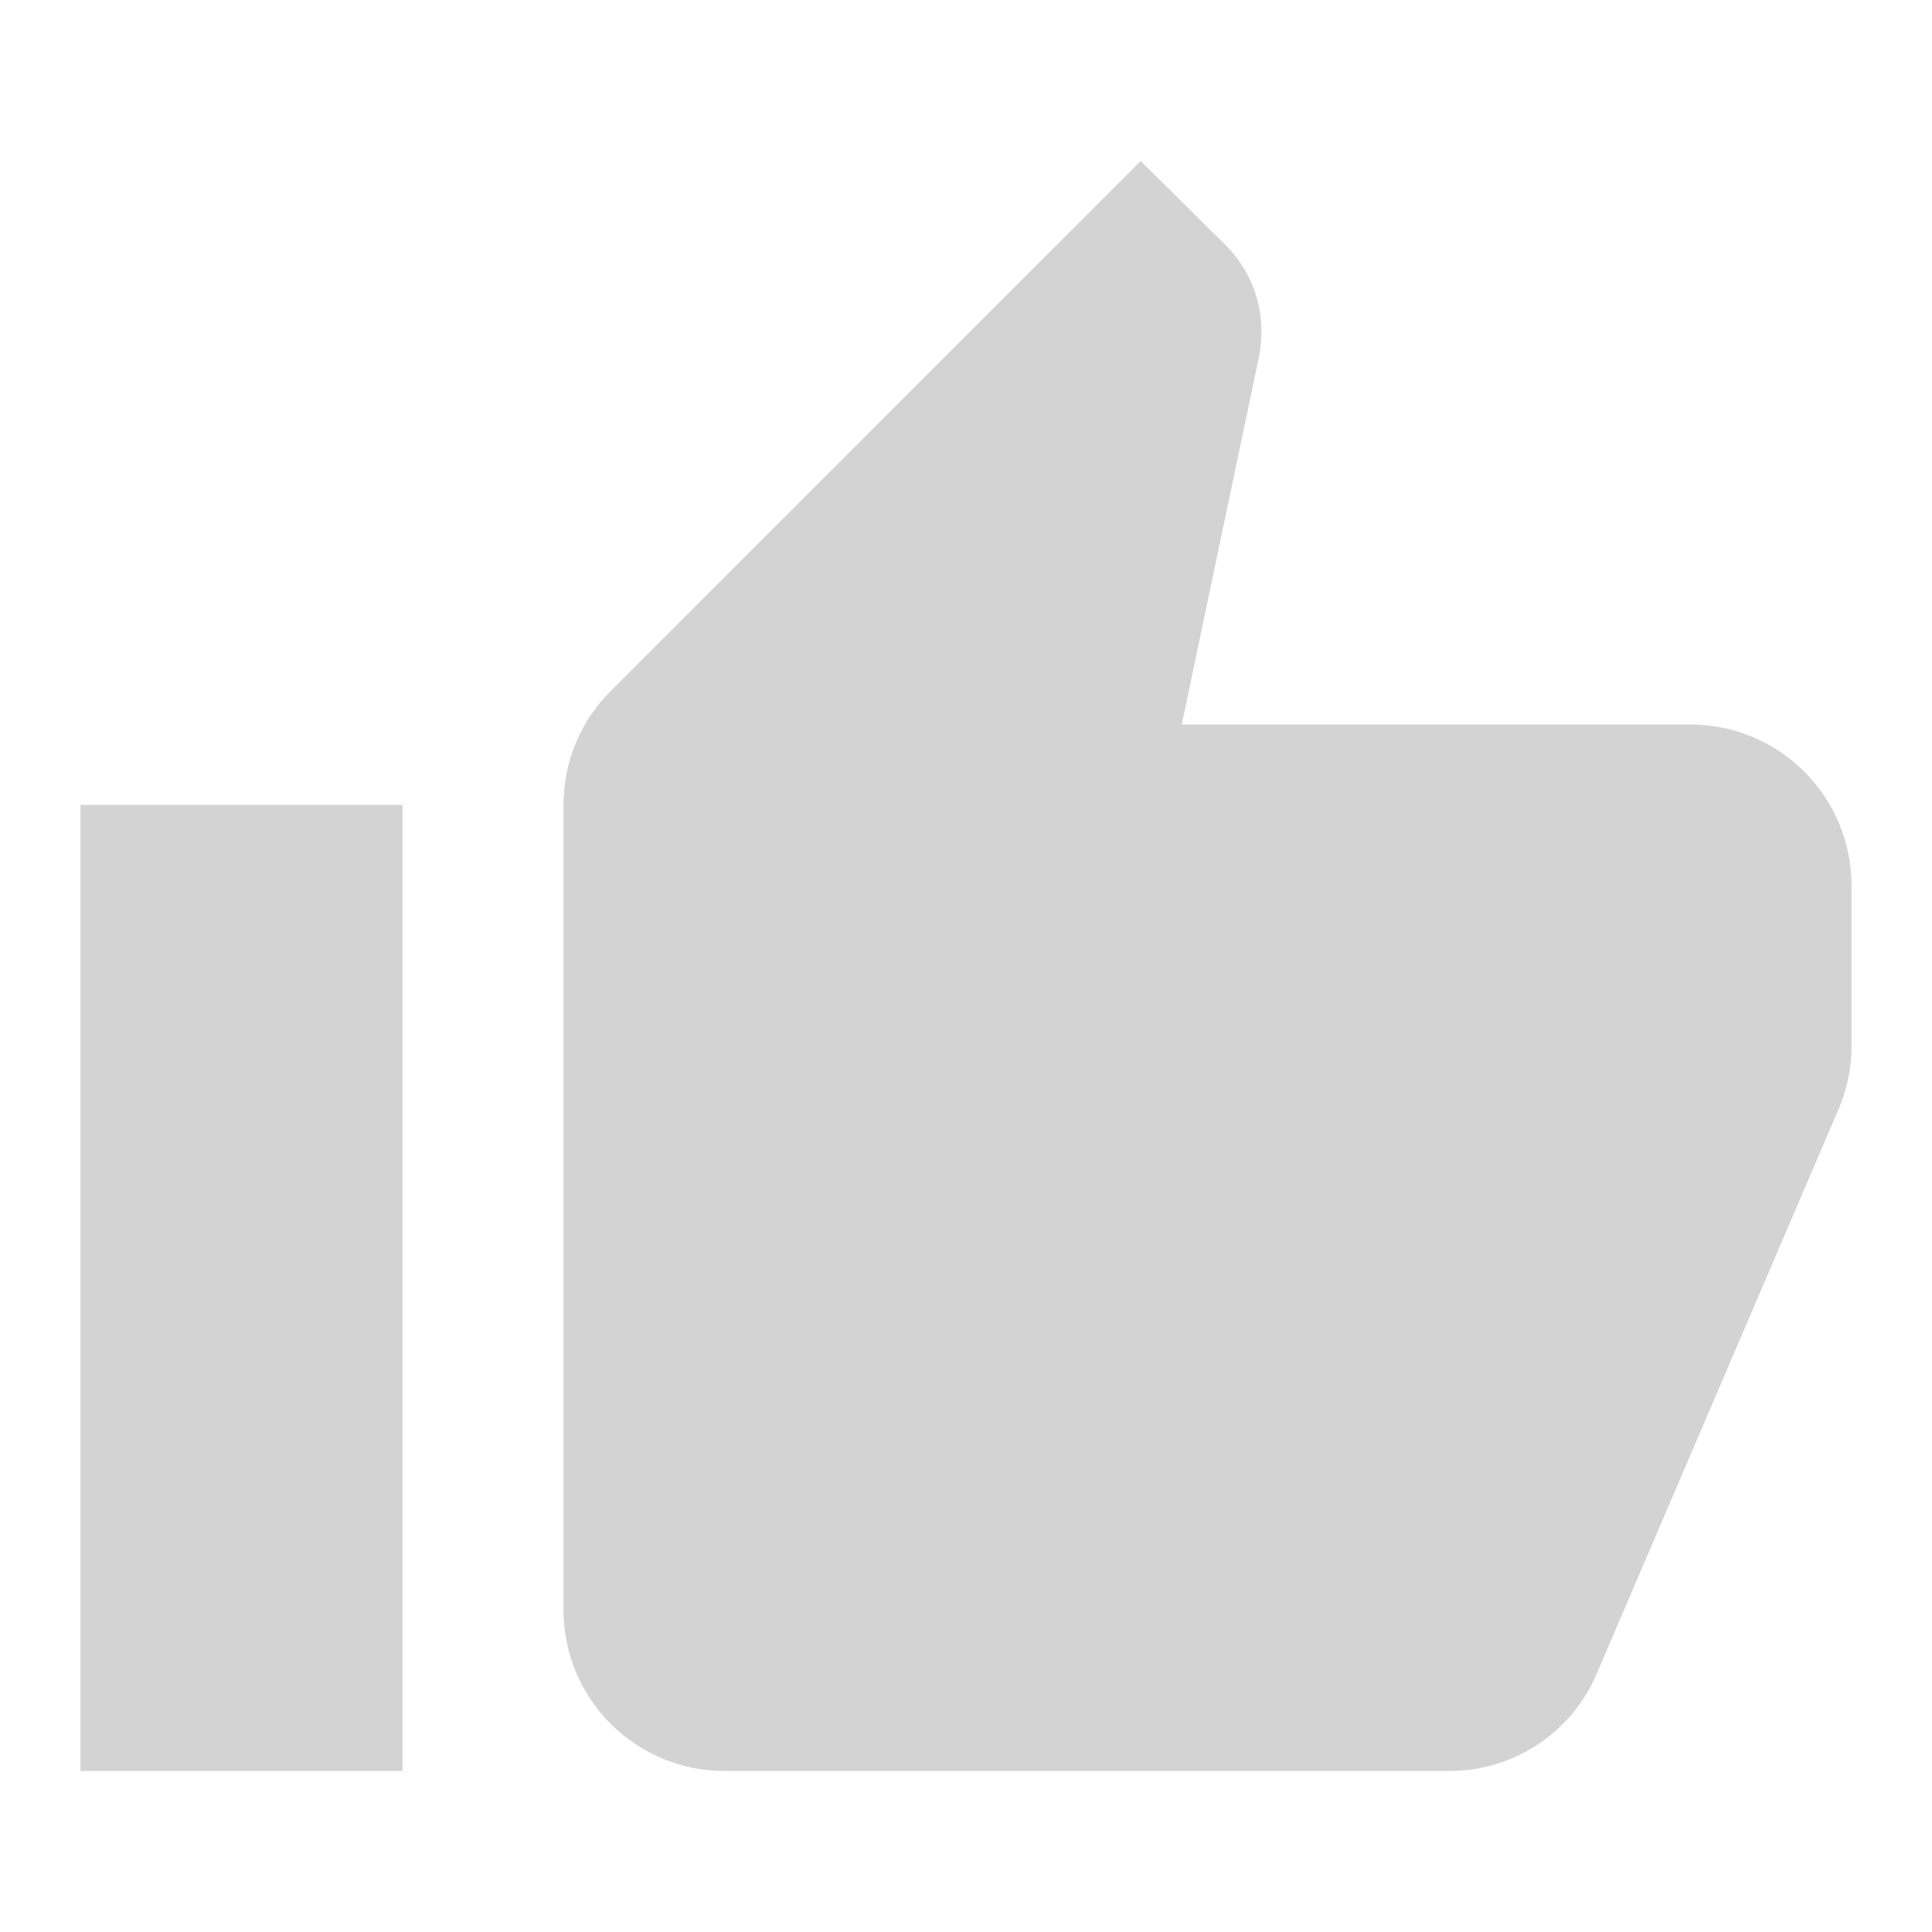
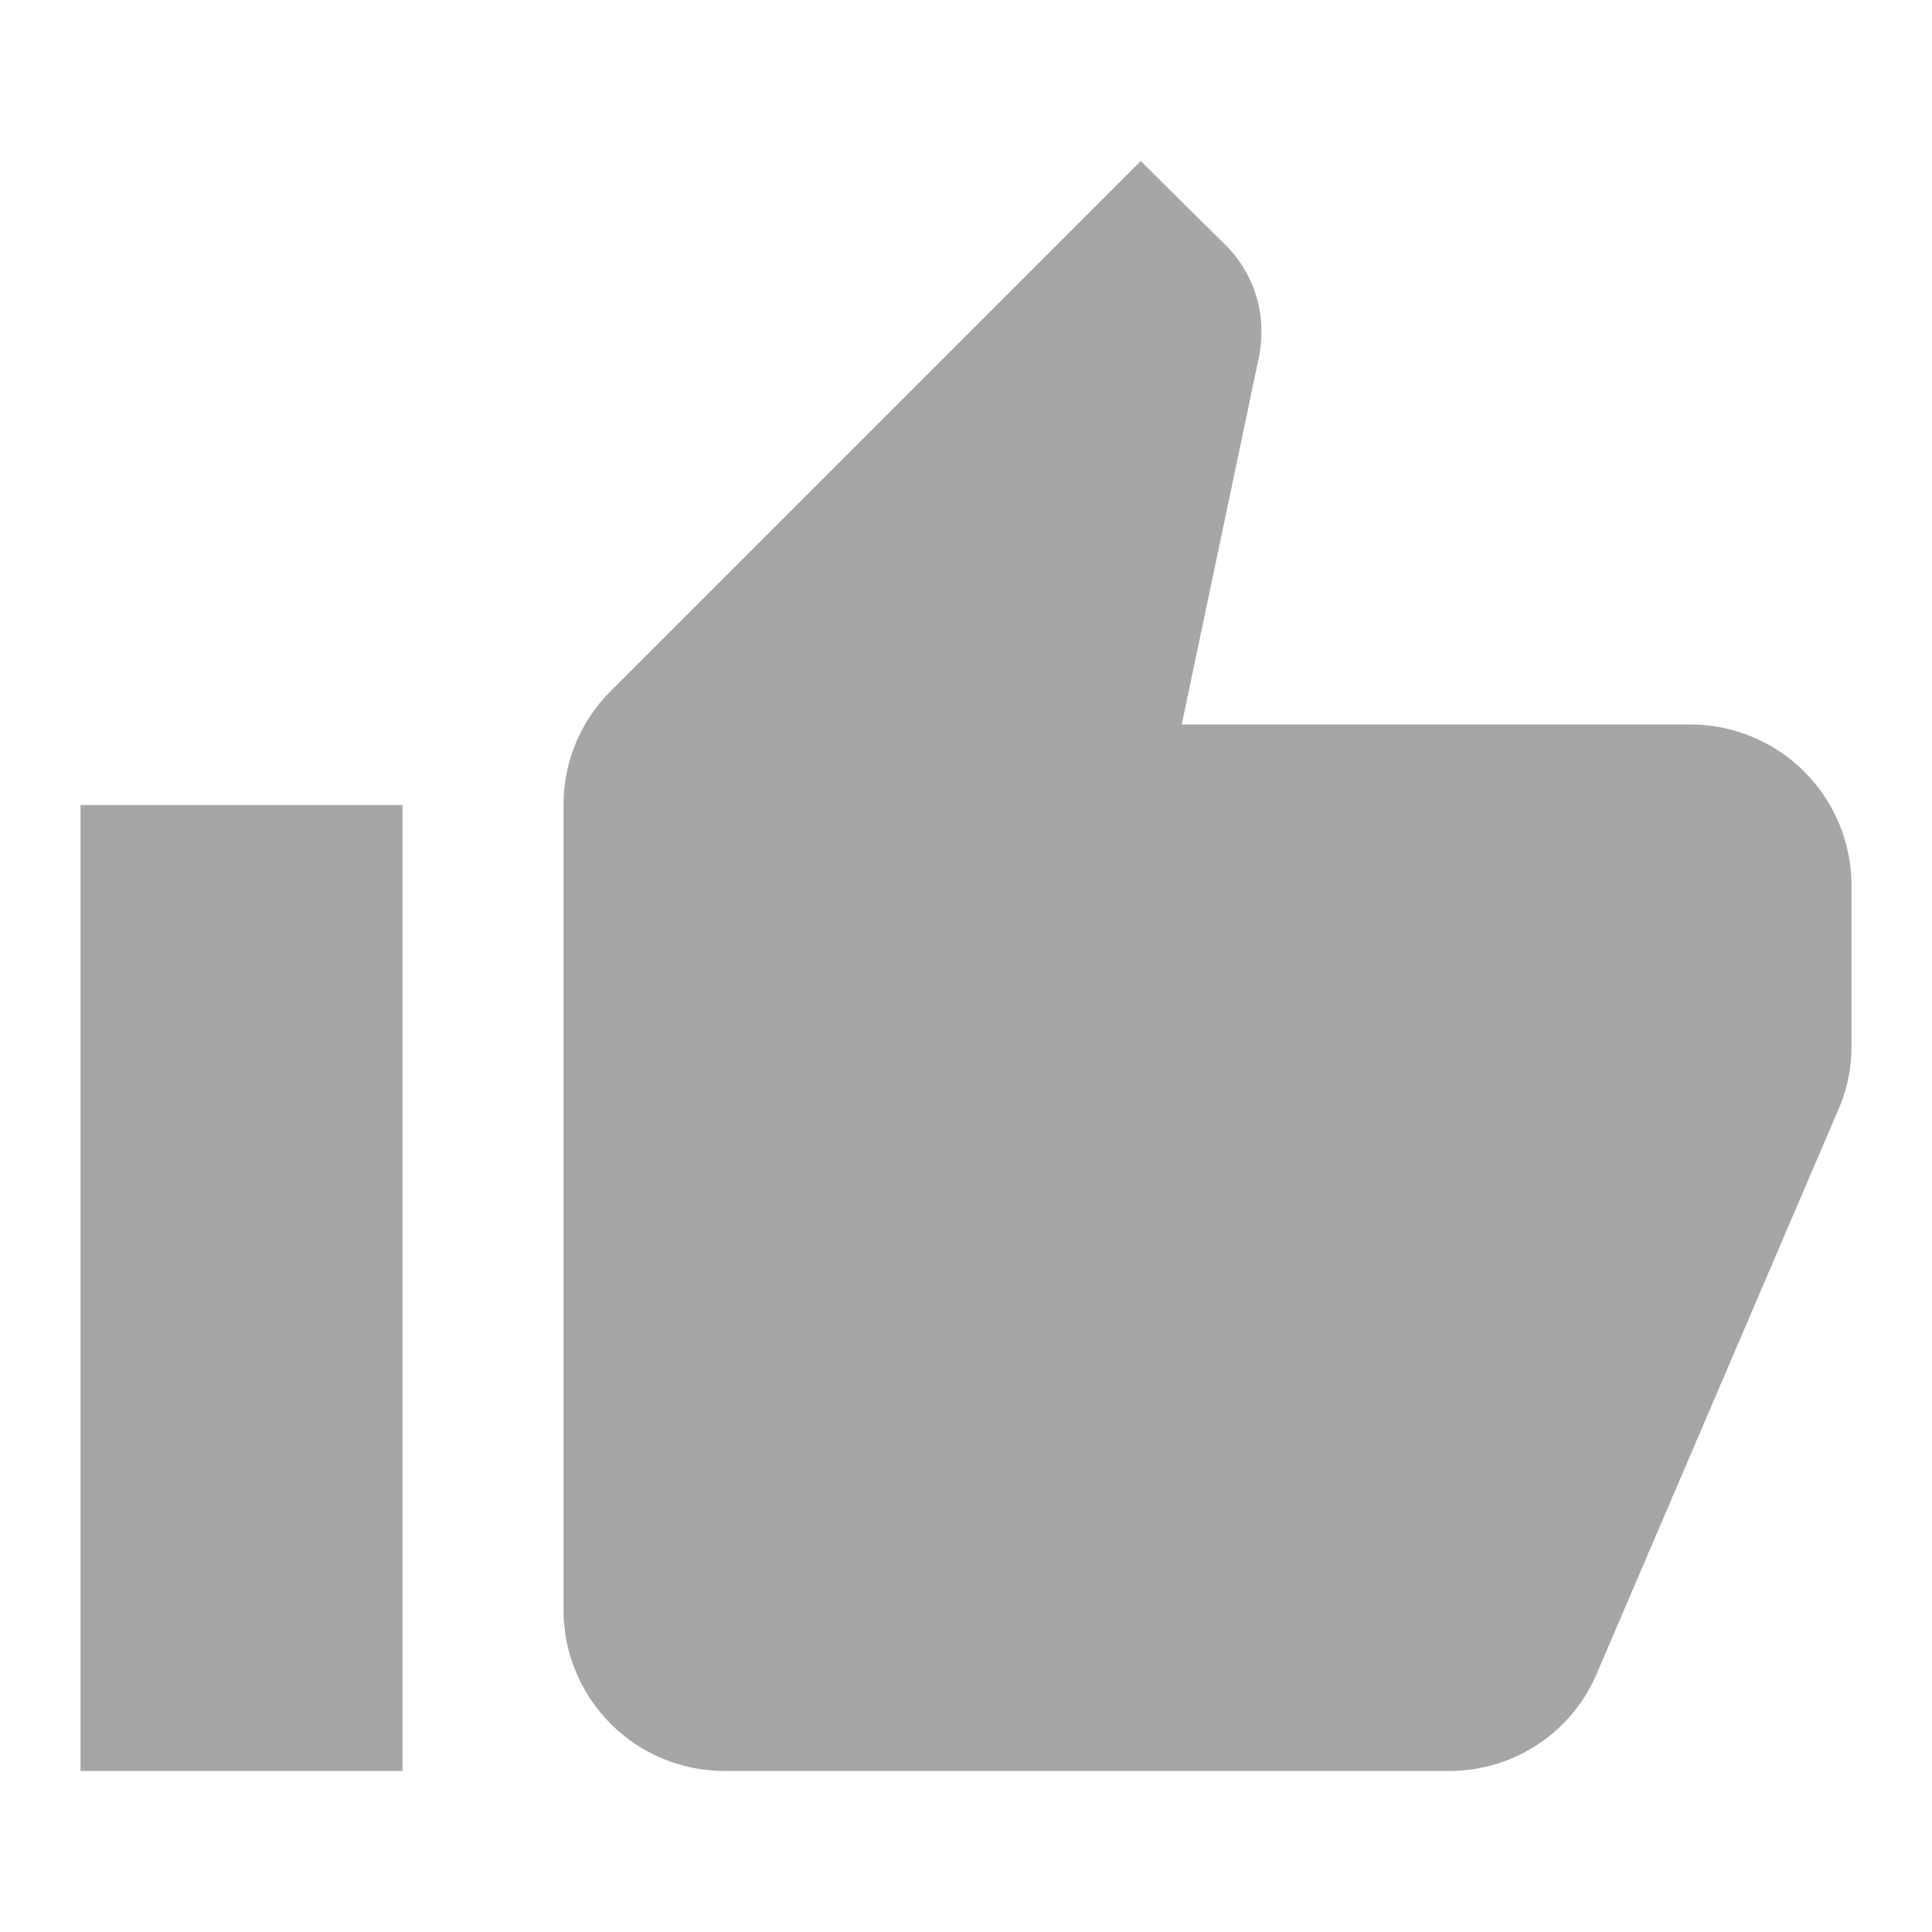
<svg xmlns="http://www.w3.org/2000/svg" width="24" height="24" viewBox="0 0 24 24" fill="none">
-   <path d="M23 11C23 10.47 22.789 9.961 22.414 9.586C22.039 9.211 21.53 9 21 9H14.68L15.64 4.43C15.66 4.33 15.67 4.22 15.67 4.11C15.67 3.7 15.5 3.32 15.23 3.05L14.17 2L7.59 8.58C7.22 8.95 7 9.45 7 10V20C7 20.53 7.211 21.039 7.586 21.414C7.961 21.789 8.47 22 9 22H18C18.83 22 19.54 21.5 19.84 20.78L22.86 13.73C22.95 13.5 23 13.26 23 13V11ZM1 22H5V10H1V22Z" fill="#D3D3D3" />
+   <path d="M23 11C23 10.47 22.789 9.961 22.414 9.586C22.039 9.211 21.53 9 21 9H14.68L15.64 4.43C15.66 4.33 15.67 4.22 15.67 4.11C15.67 3.7 15.5 3.32 15.23 3.05L14.17 2L7.59 8.58C7.22 8.95 7 9.45 7 10V20C7 20.53 7.211 21.039 7.586 21.414C7.961 21.789 8.47 22 9 22H18C18.83 22 19.54 21.5 19.84 20.78L22.86 13.73C22.95 13.5 23 13.26 23 13V11ZM1 22H5V10H1V22Z" fill="#A6A6A6" />
</svg>
